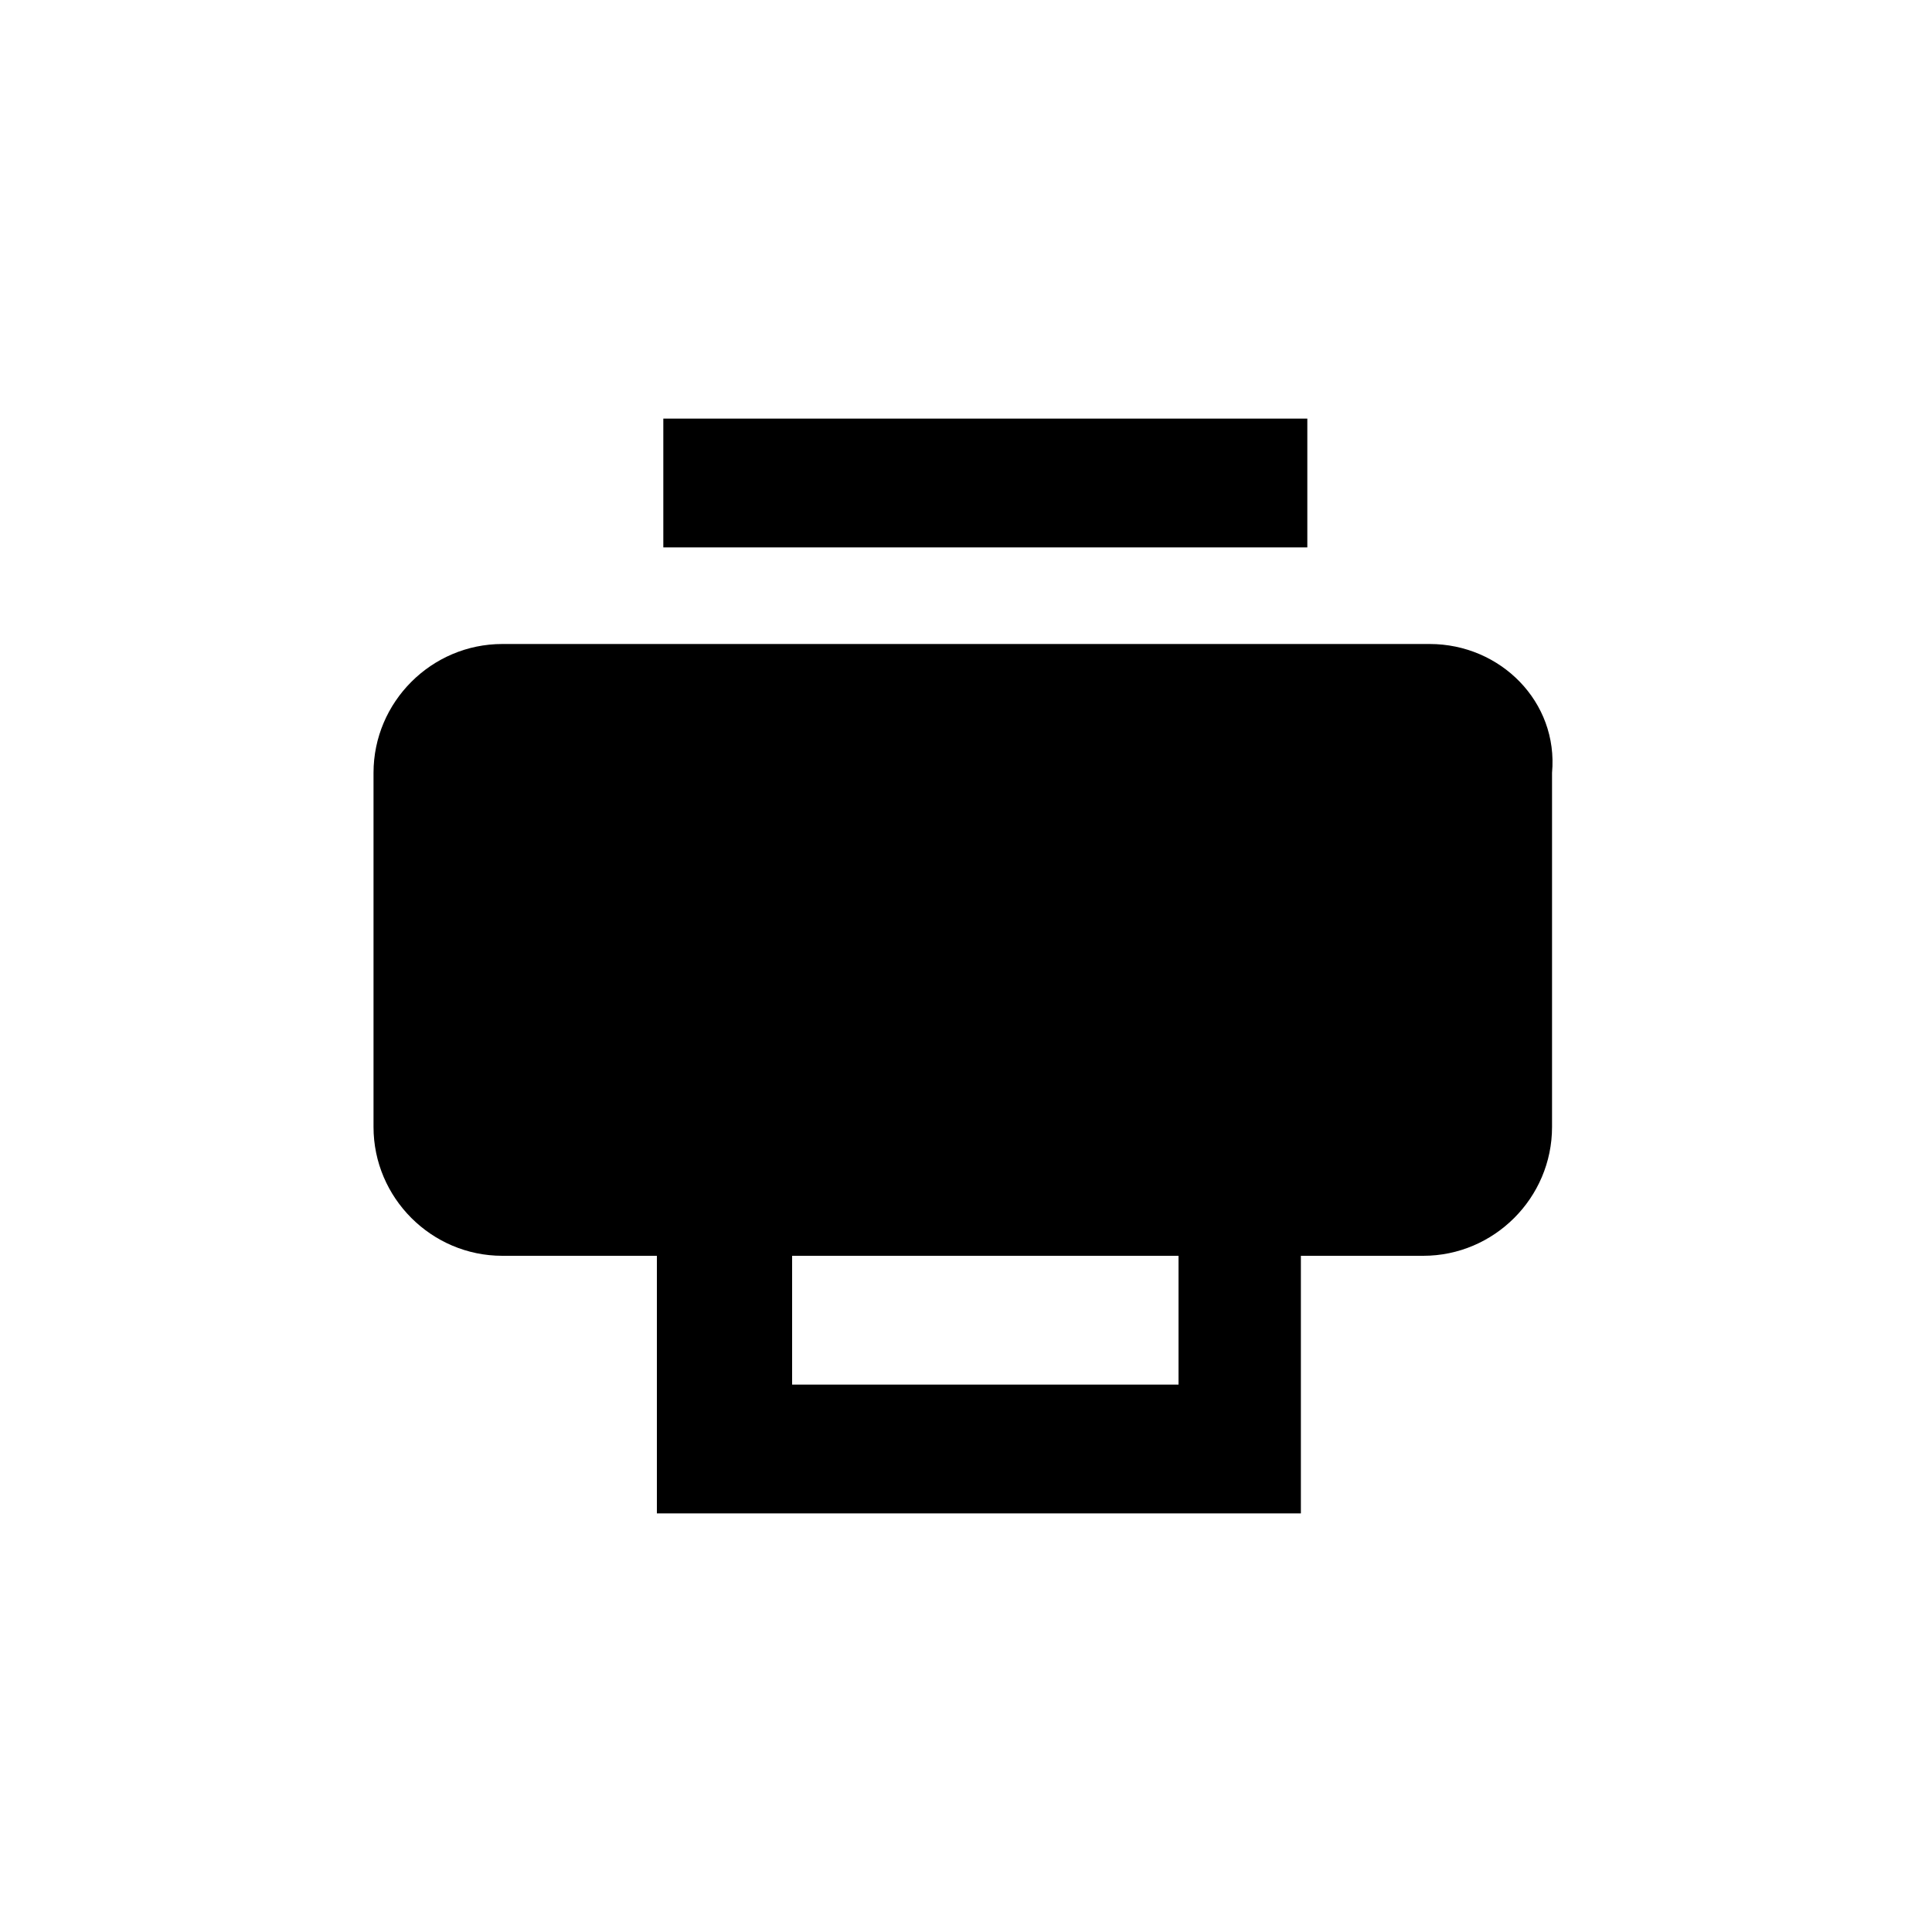
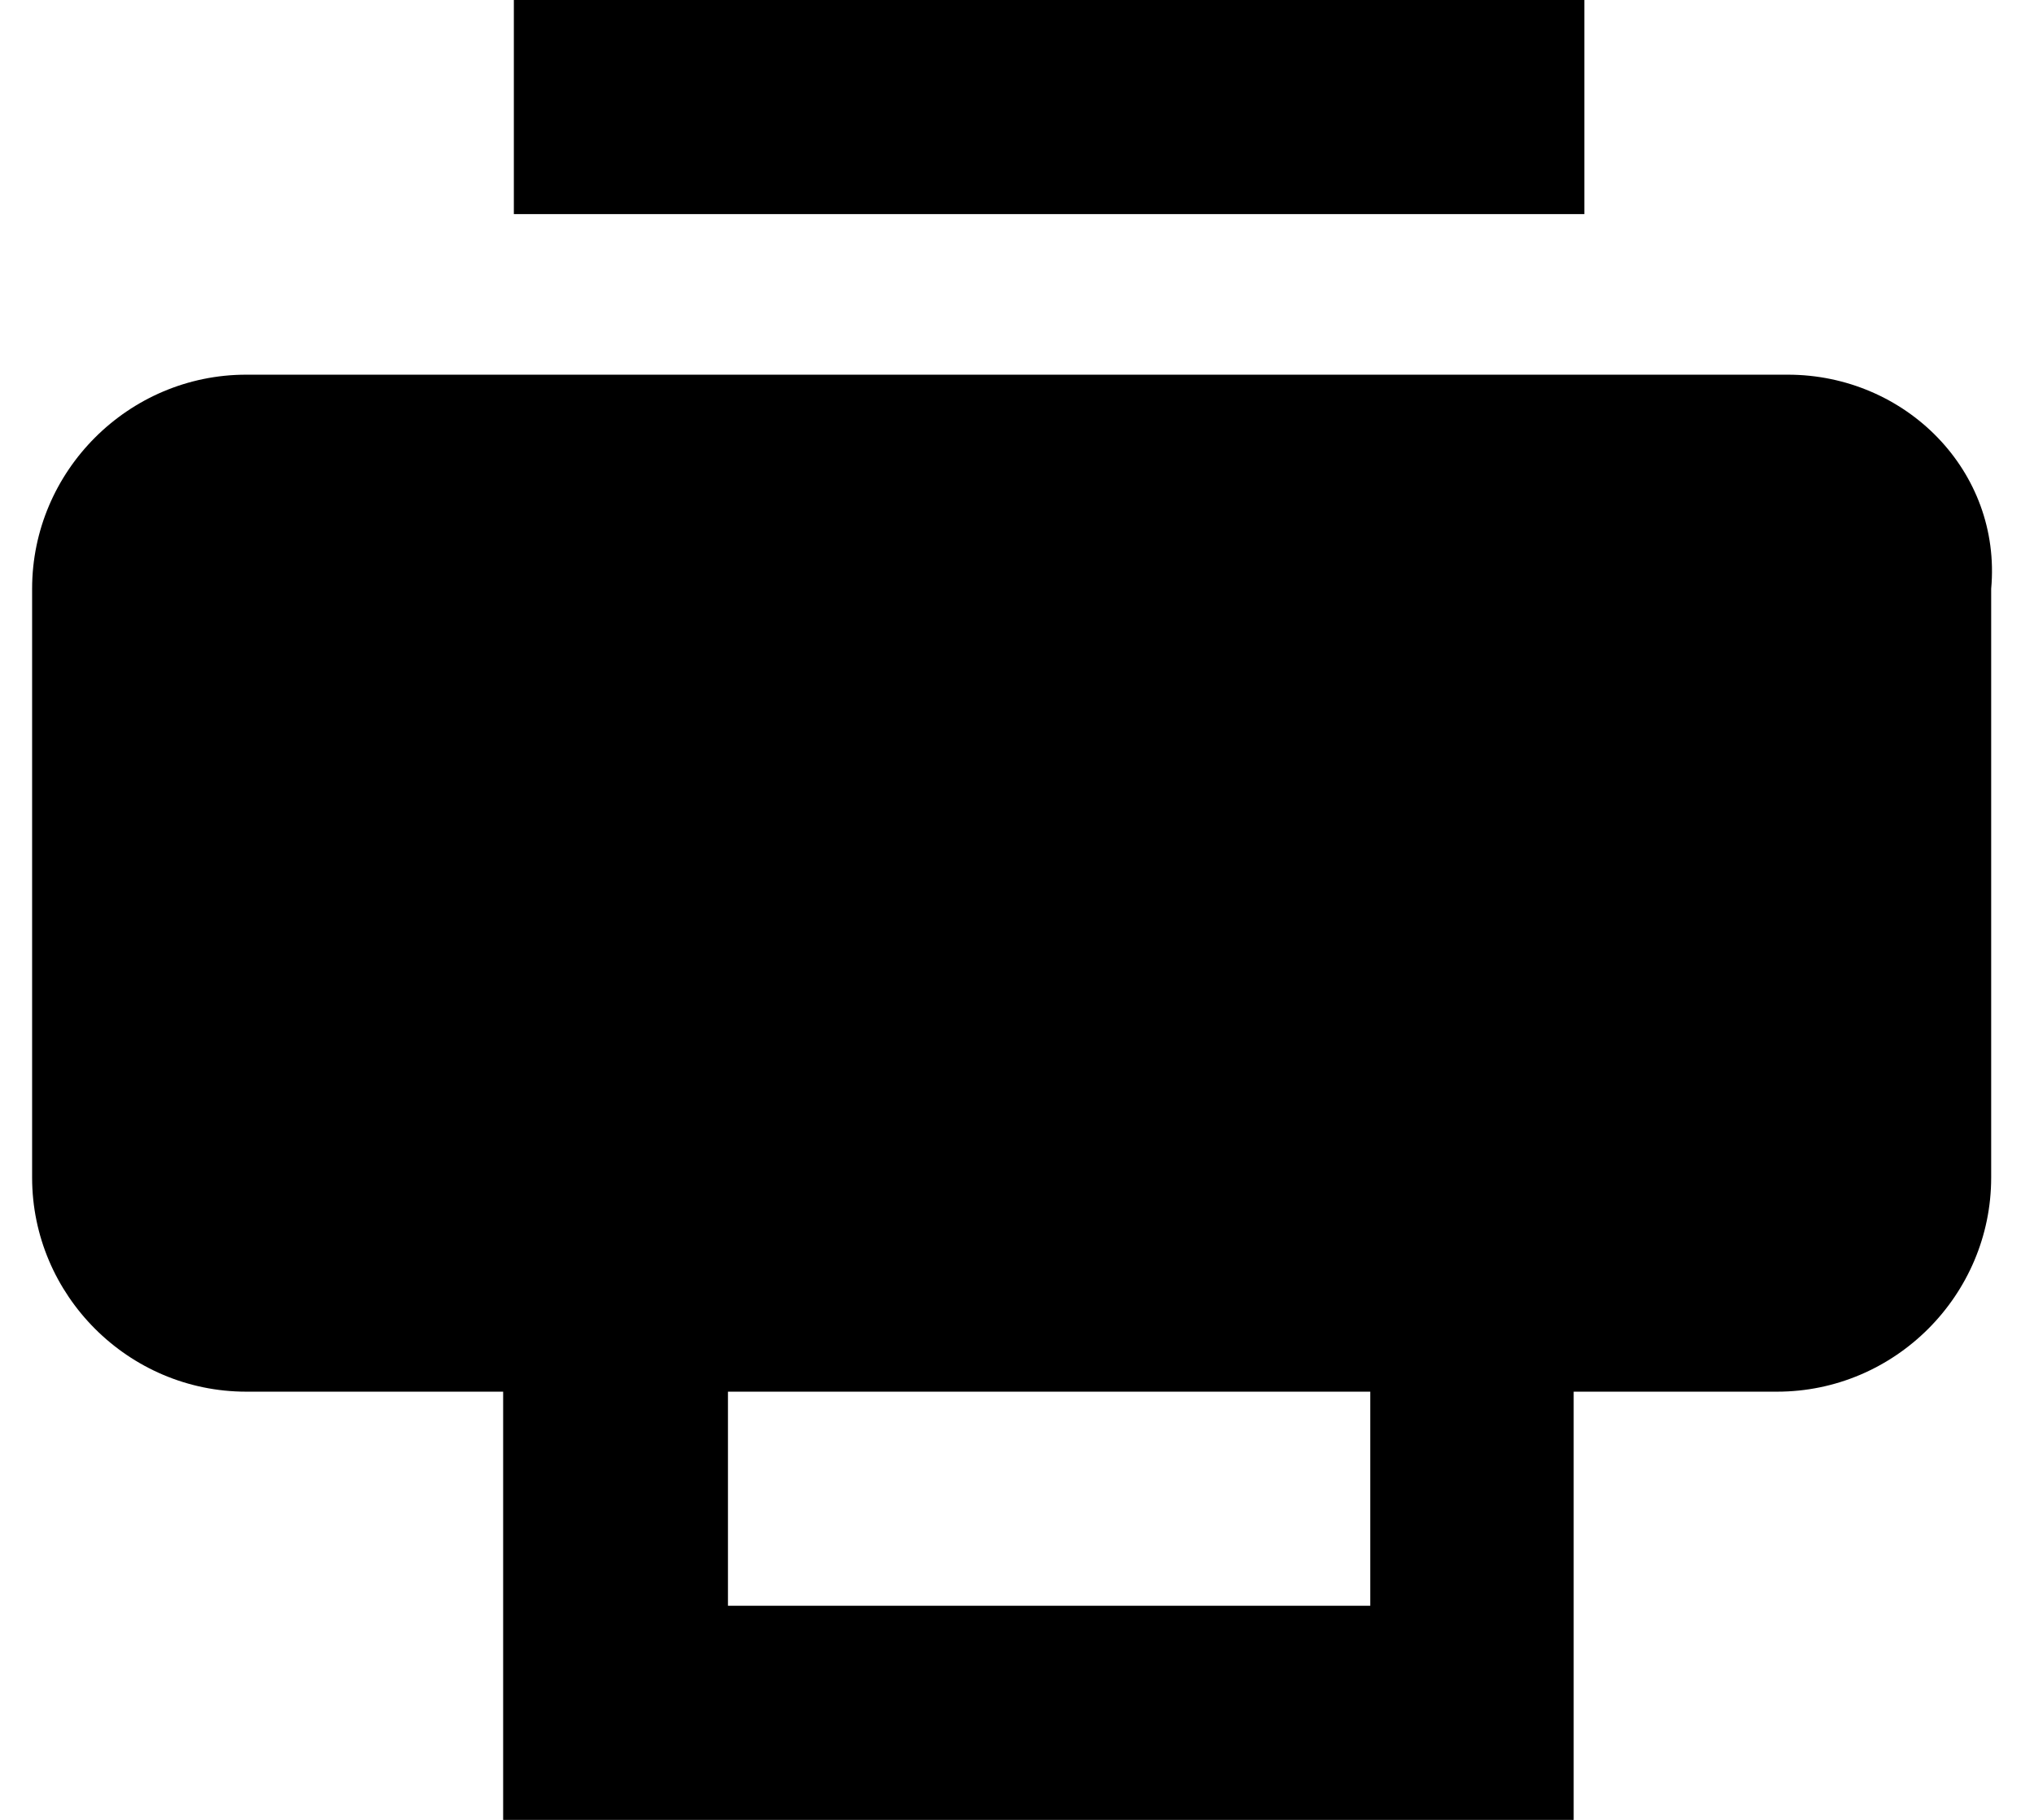
- <svg xmlns="http://www.w3.org/2000/svg" version="1.1" id="Layer_1" x="0px" y="0px" viewBox="0 0 30 30" style="enable-background:new 0 0 30 30;" xml:space="preserve">
+ <svg xmlns="http://www.w3.org/2000/svg" version="1.1" id="Layer_1" x="0px" y="0px" viewBox="0 0 19 17" style="enable-background:new 0 0 19 17;" xml:space="preserve">
  <g>
-     <path class="oc-icon-indicator" d="M22.2,10H7.8c-1.1,0-2,0.9-2,2v5.5c0,1.1,0.9,2,2,2h2.4v4h10v-4h1.9c1.1,0,2-0.9,2-2V12   C24.2,10.9,23.3,10,22.2,10z M18.3,21.5h-6v-2h6V21.5z" />
-     <rect x="10.3" y="6.5" class="oc-icon-indicator" width="10" height="2" />
+     <path class="oc-icon-indicator" d="M16.7,3.5H2.3c-1.1,0-2,0.9-2,2V11c0,1.1,0.9,2,2,2h2.4v4h10v-4h1.9c1.1,0,2-0.9,2-2V5.5C18.7,4.4,17.8,3.5,16.7,3.5z    M12.8,15h-6v-2h6V15z" />
+     <rect class="oc-icon-indicator" x="4.8" width="10" height="2" />
  </g>
</svg>
